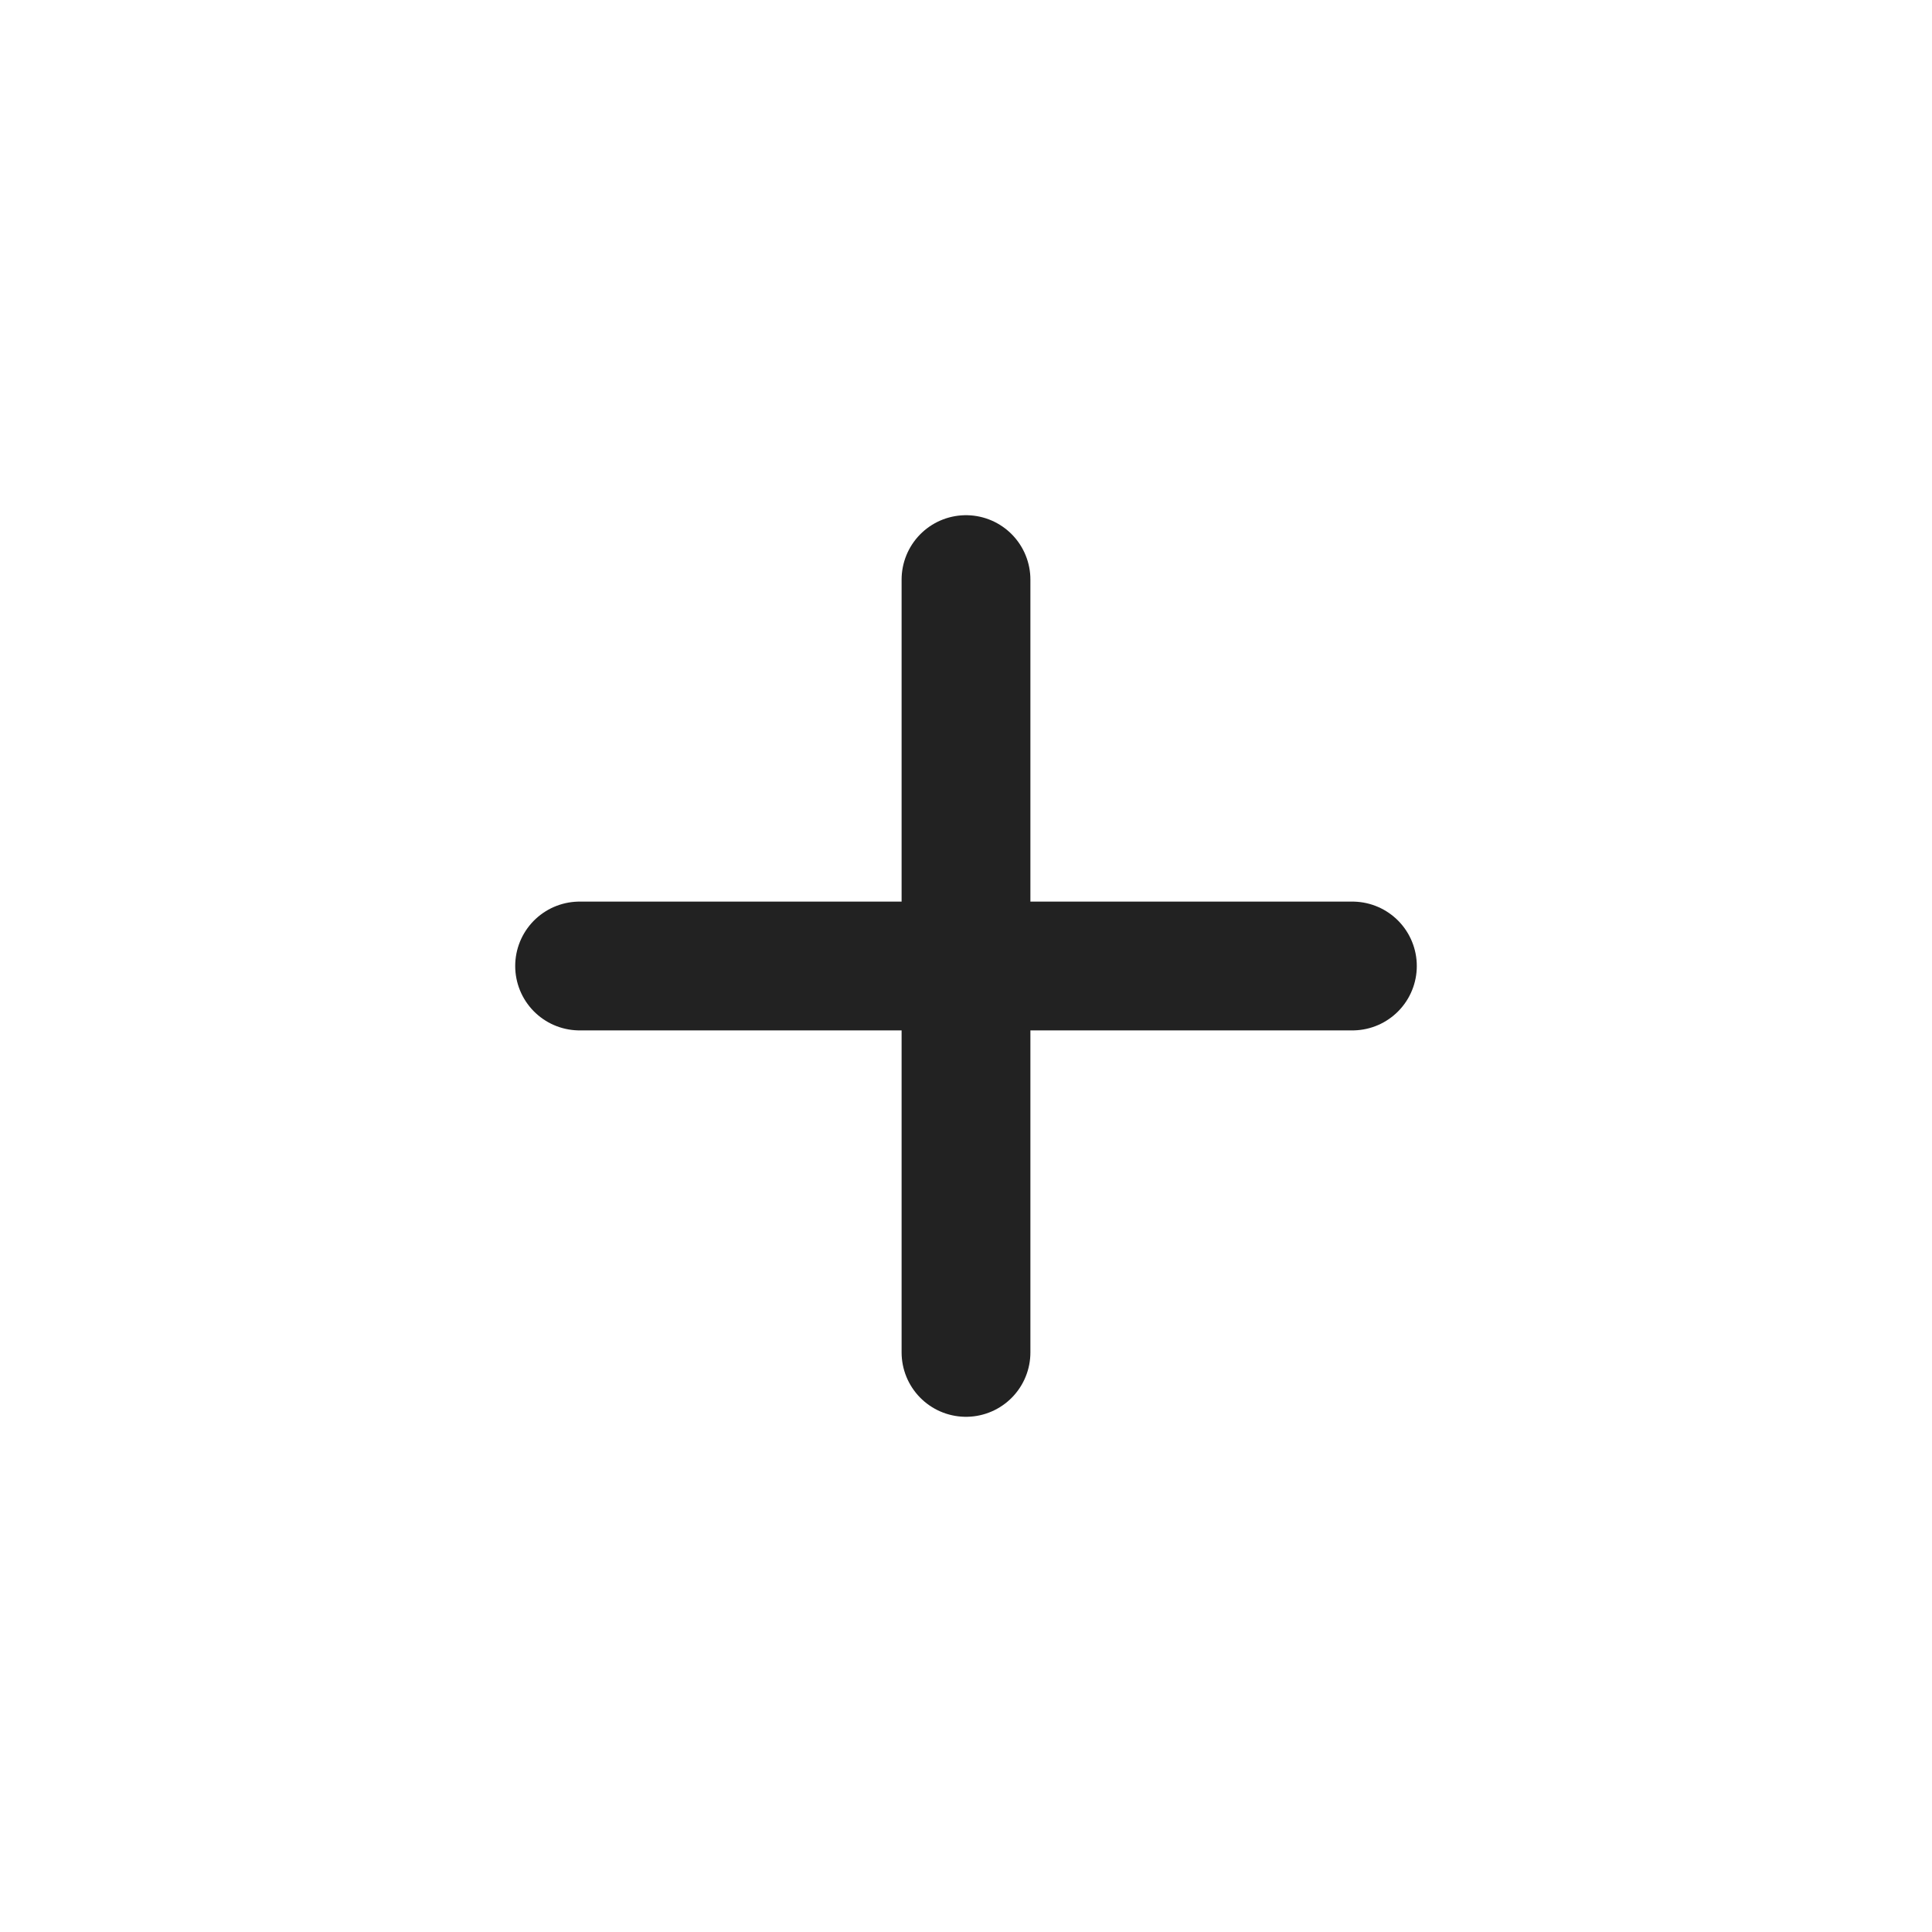
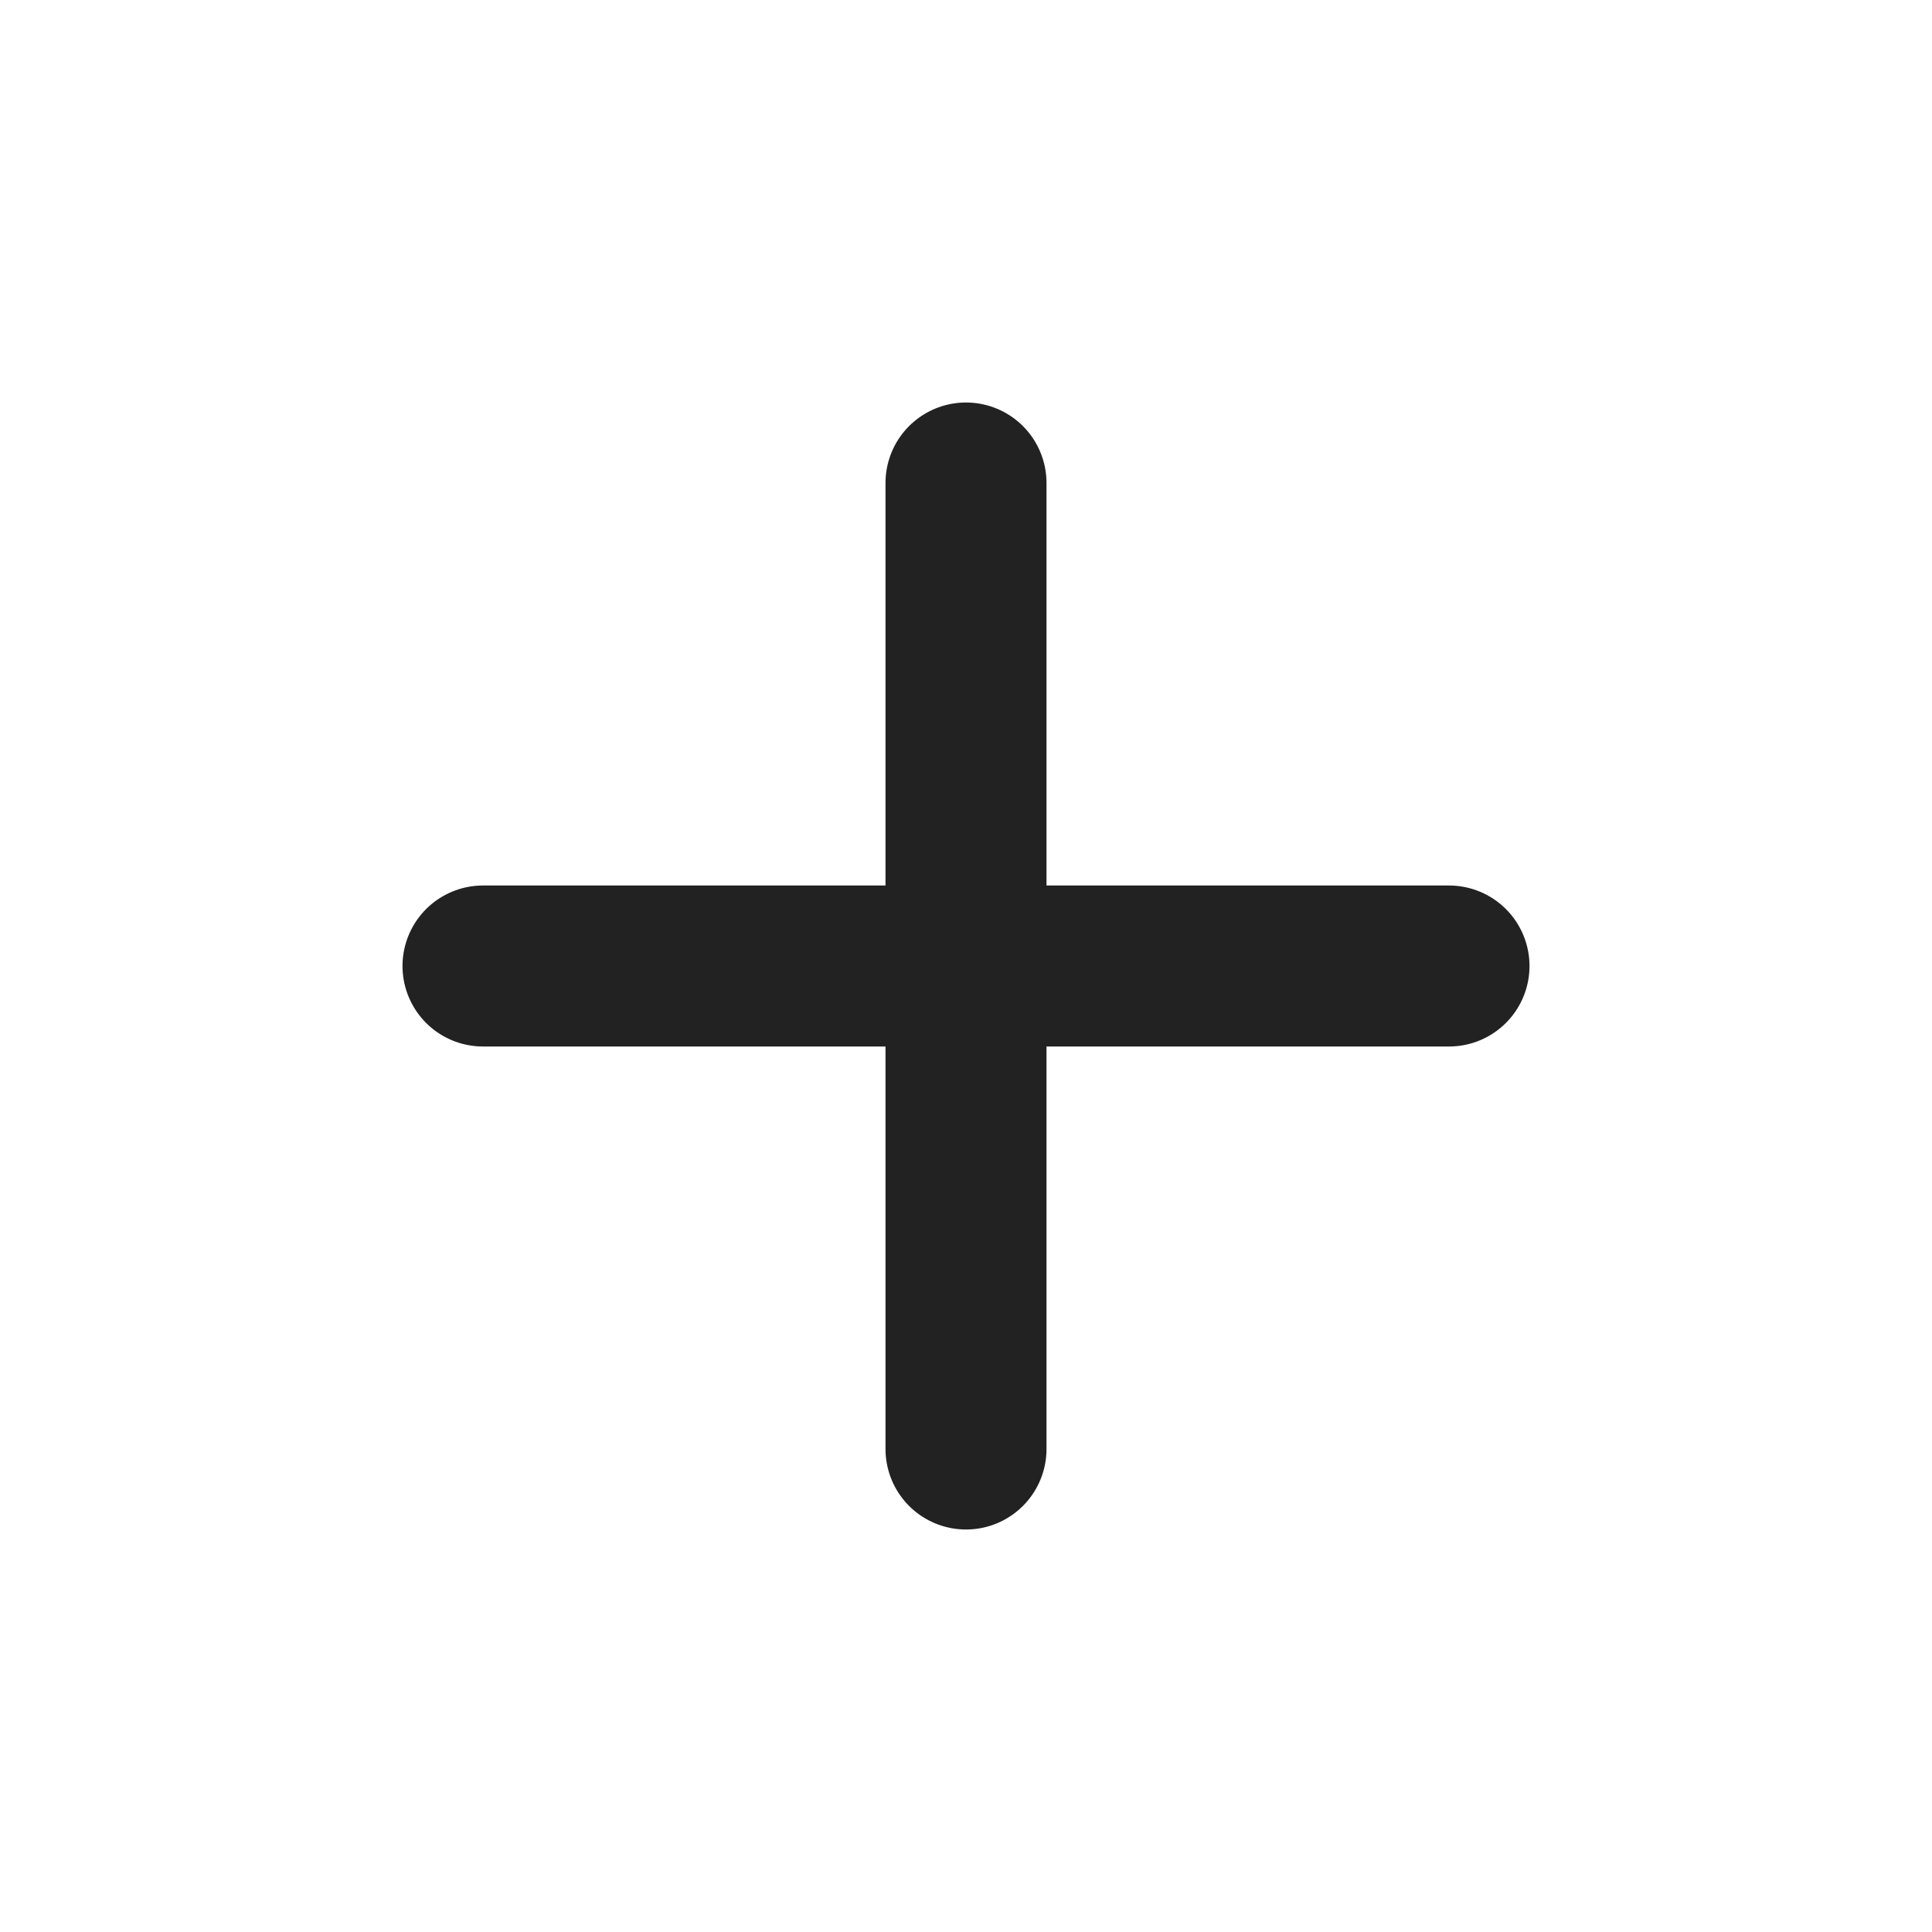
- <svg xmlns="http://www.w3.org/2000/svg" width="1em" height="1em" viewBox="-3 -3 30 30" fill="none">
+ <svg xmlns="http://www.w3.org/2000/svg" width="1em" height="1em" viewBox="0 0 24 24" fill="none">
  <path d="M6 12H12M12 12H18M12 12V18M12 12V6" stroke="#222222" stroke-width="2" stroke-linecap="round" stroke-linejoin="round" />
</svg>
